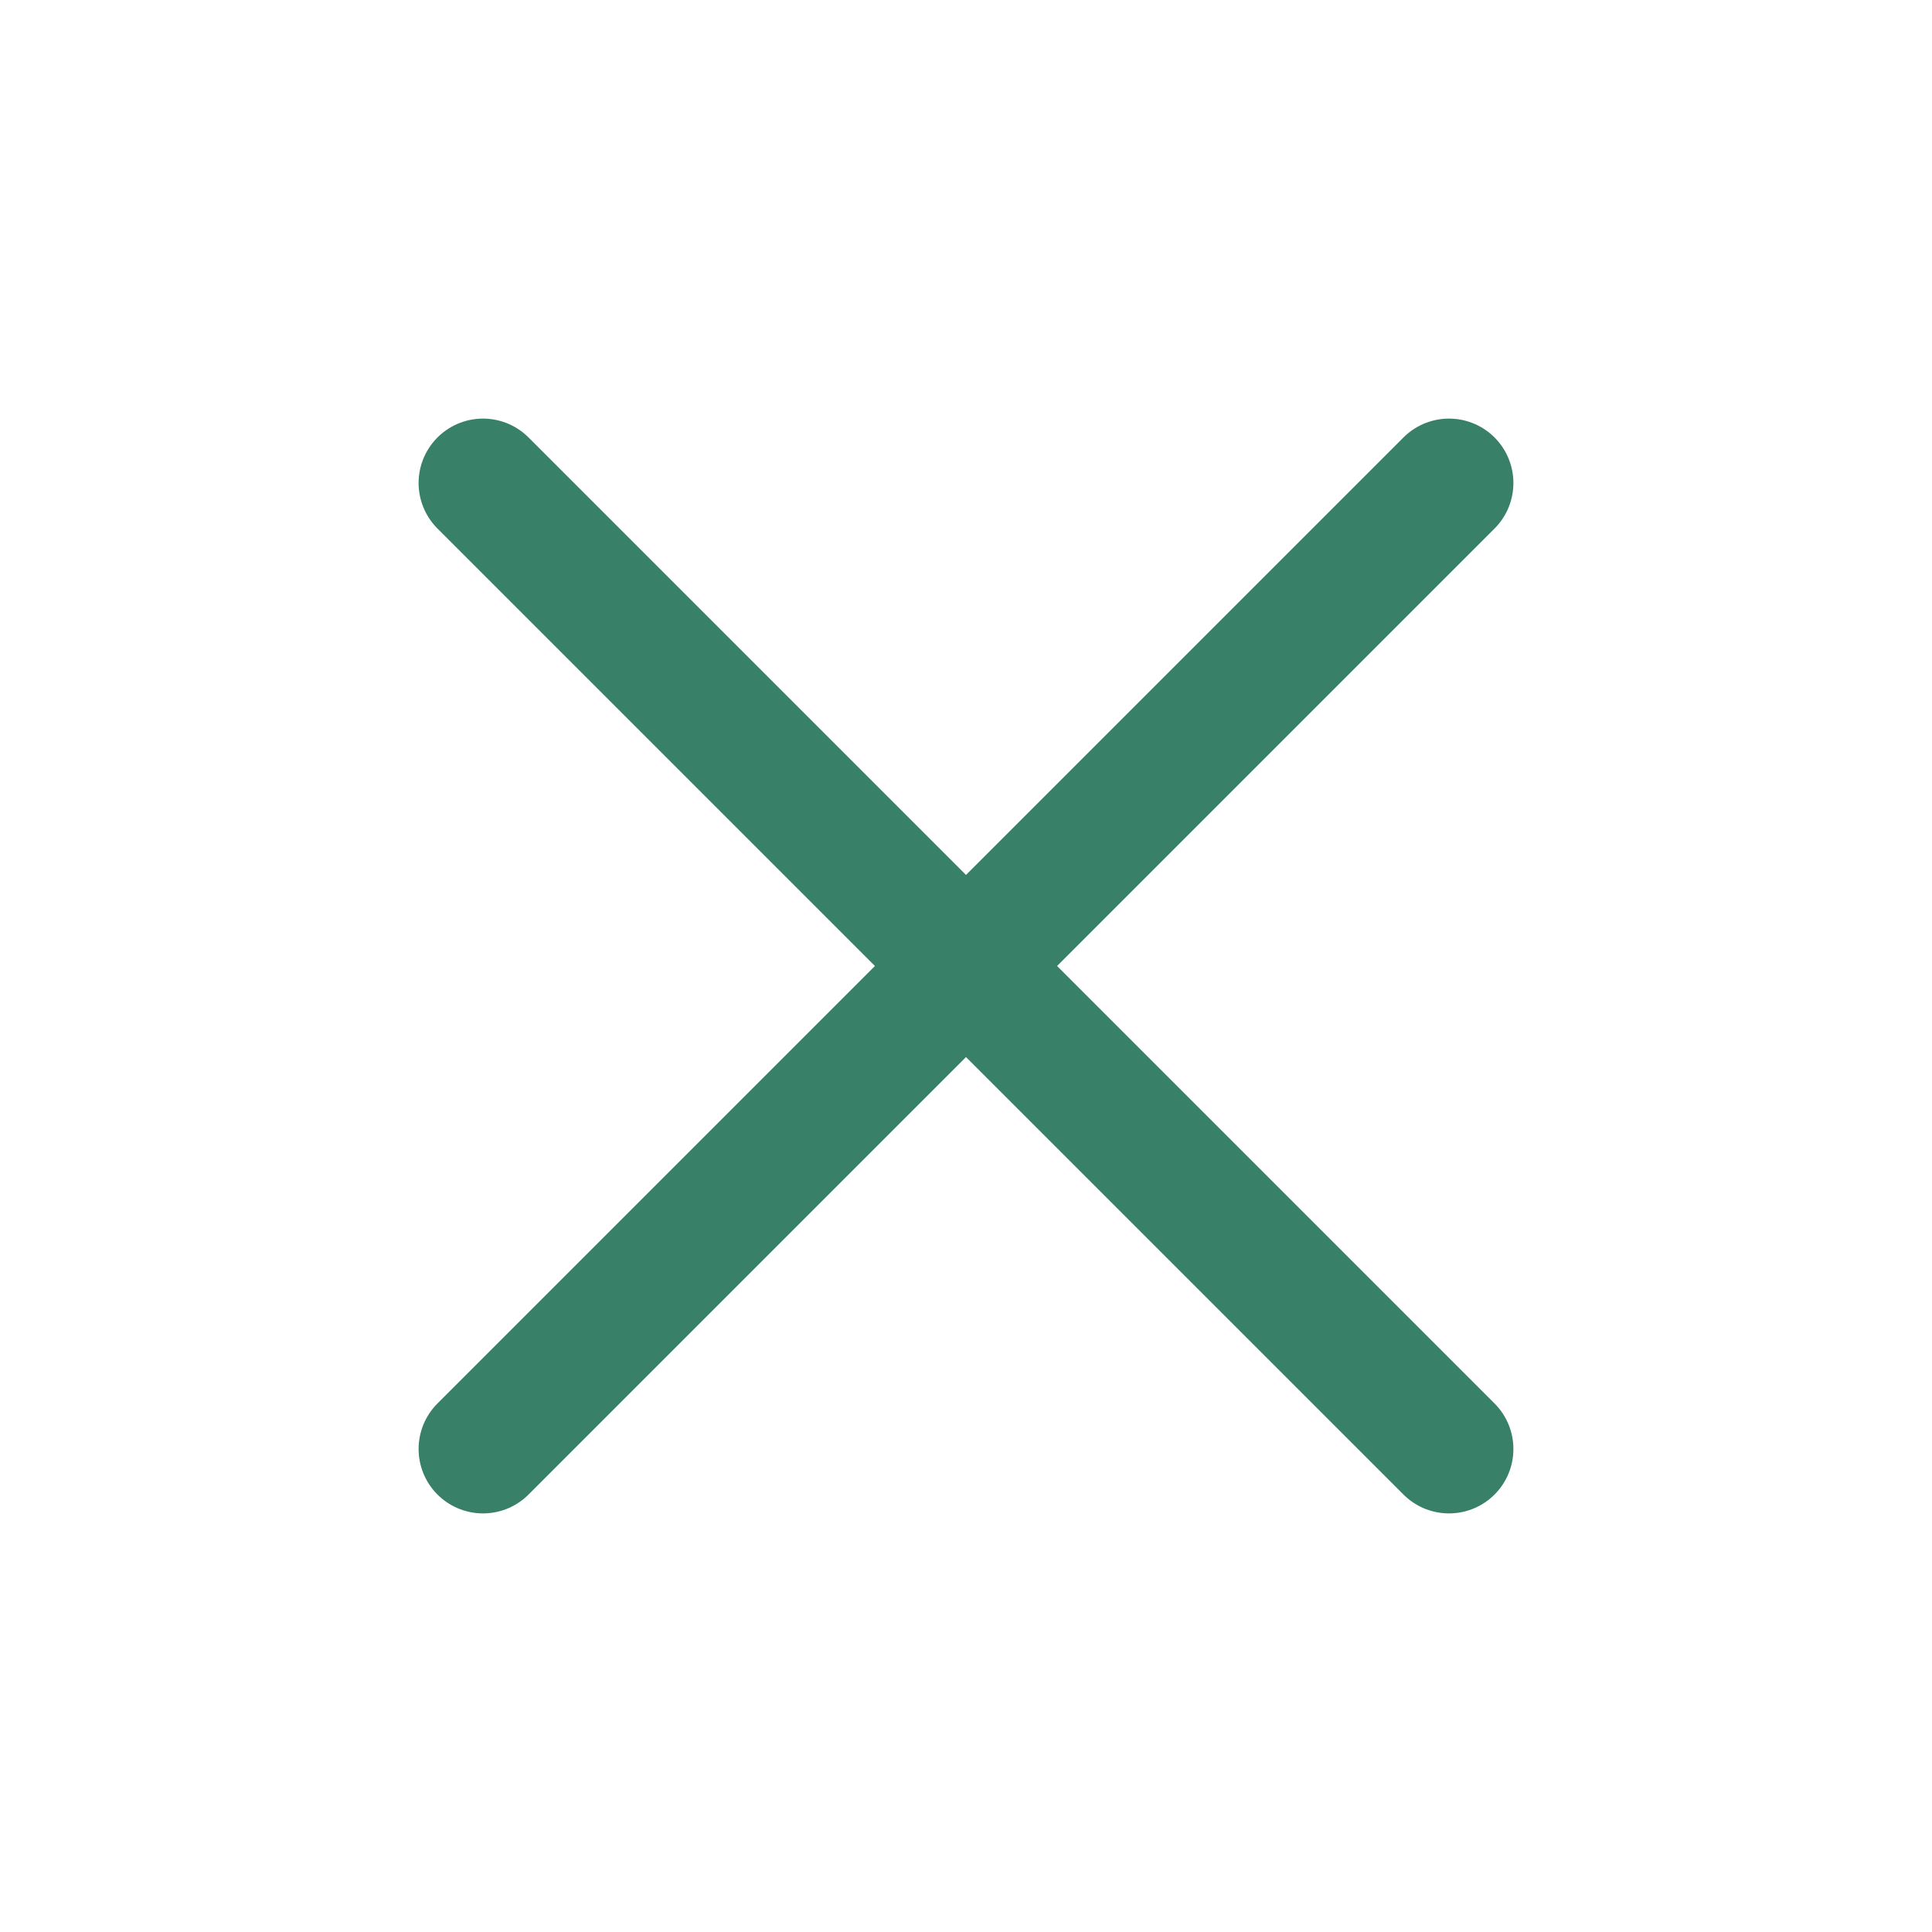
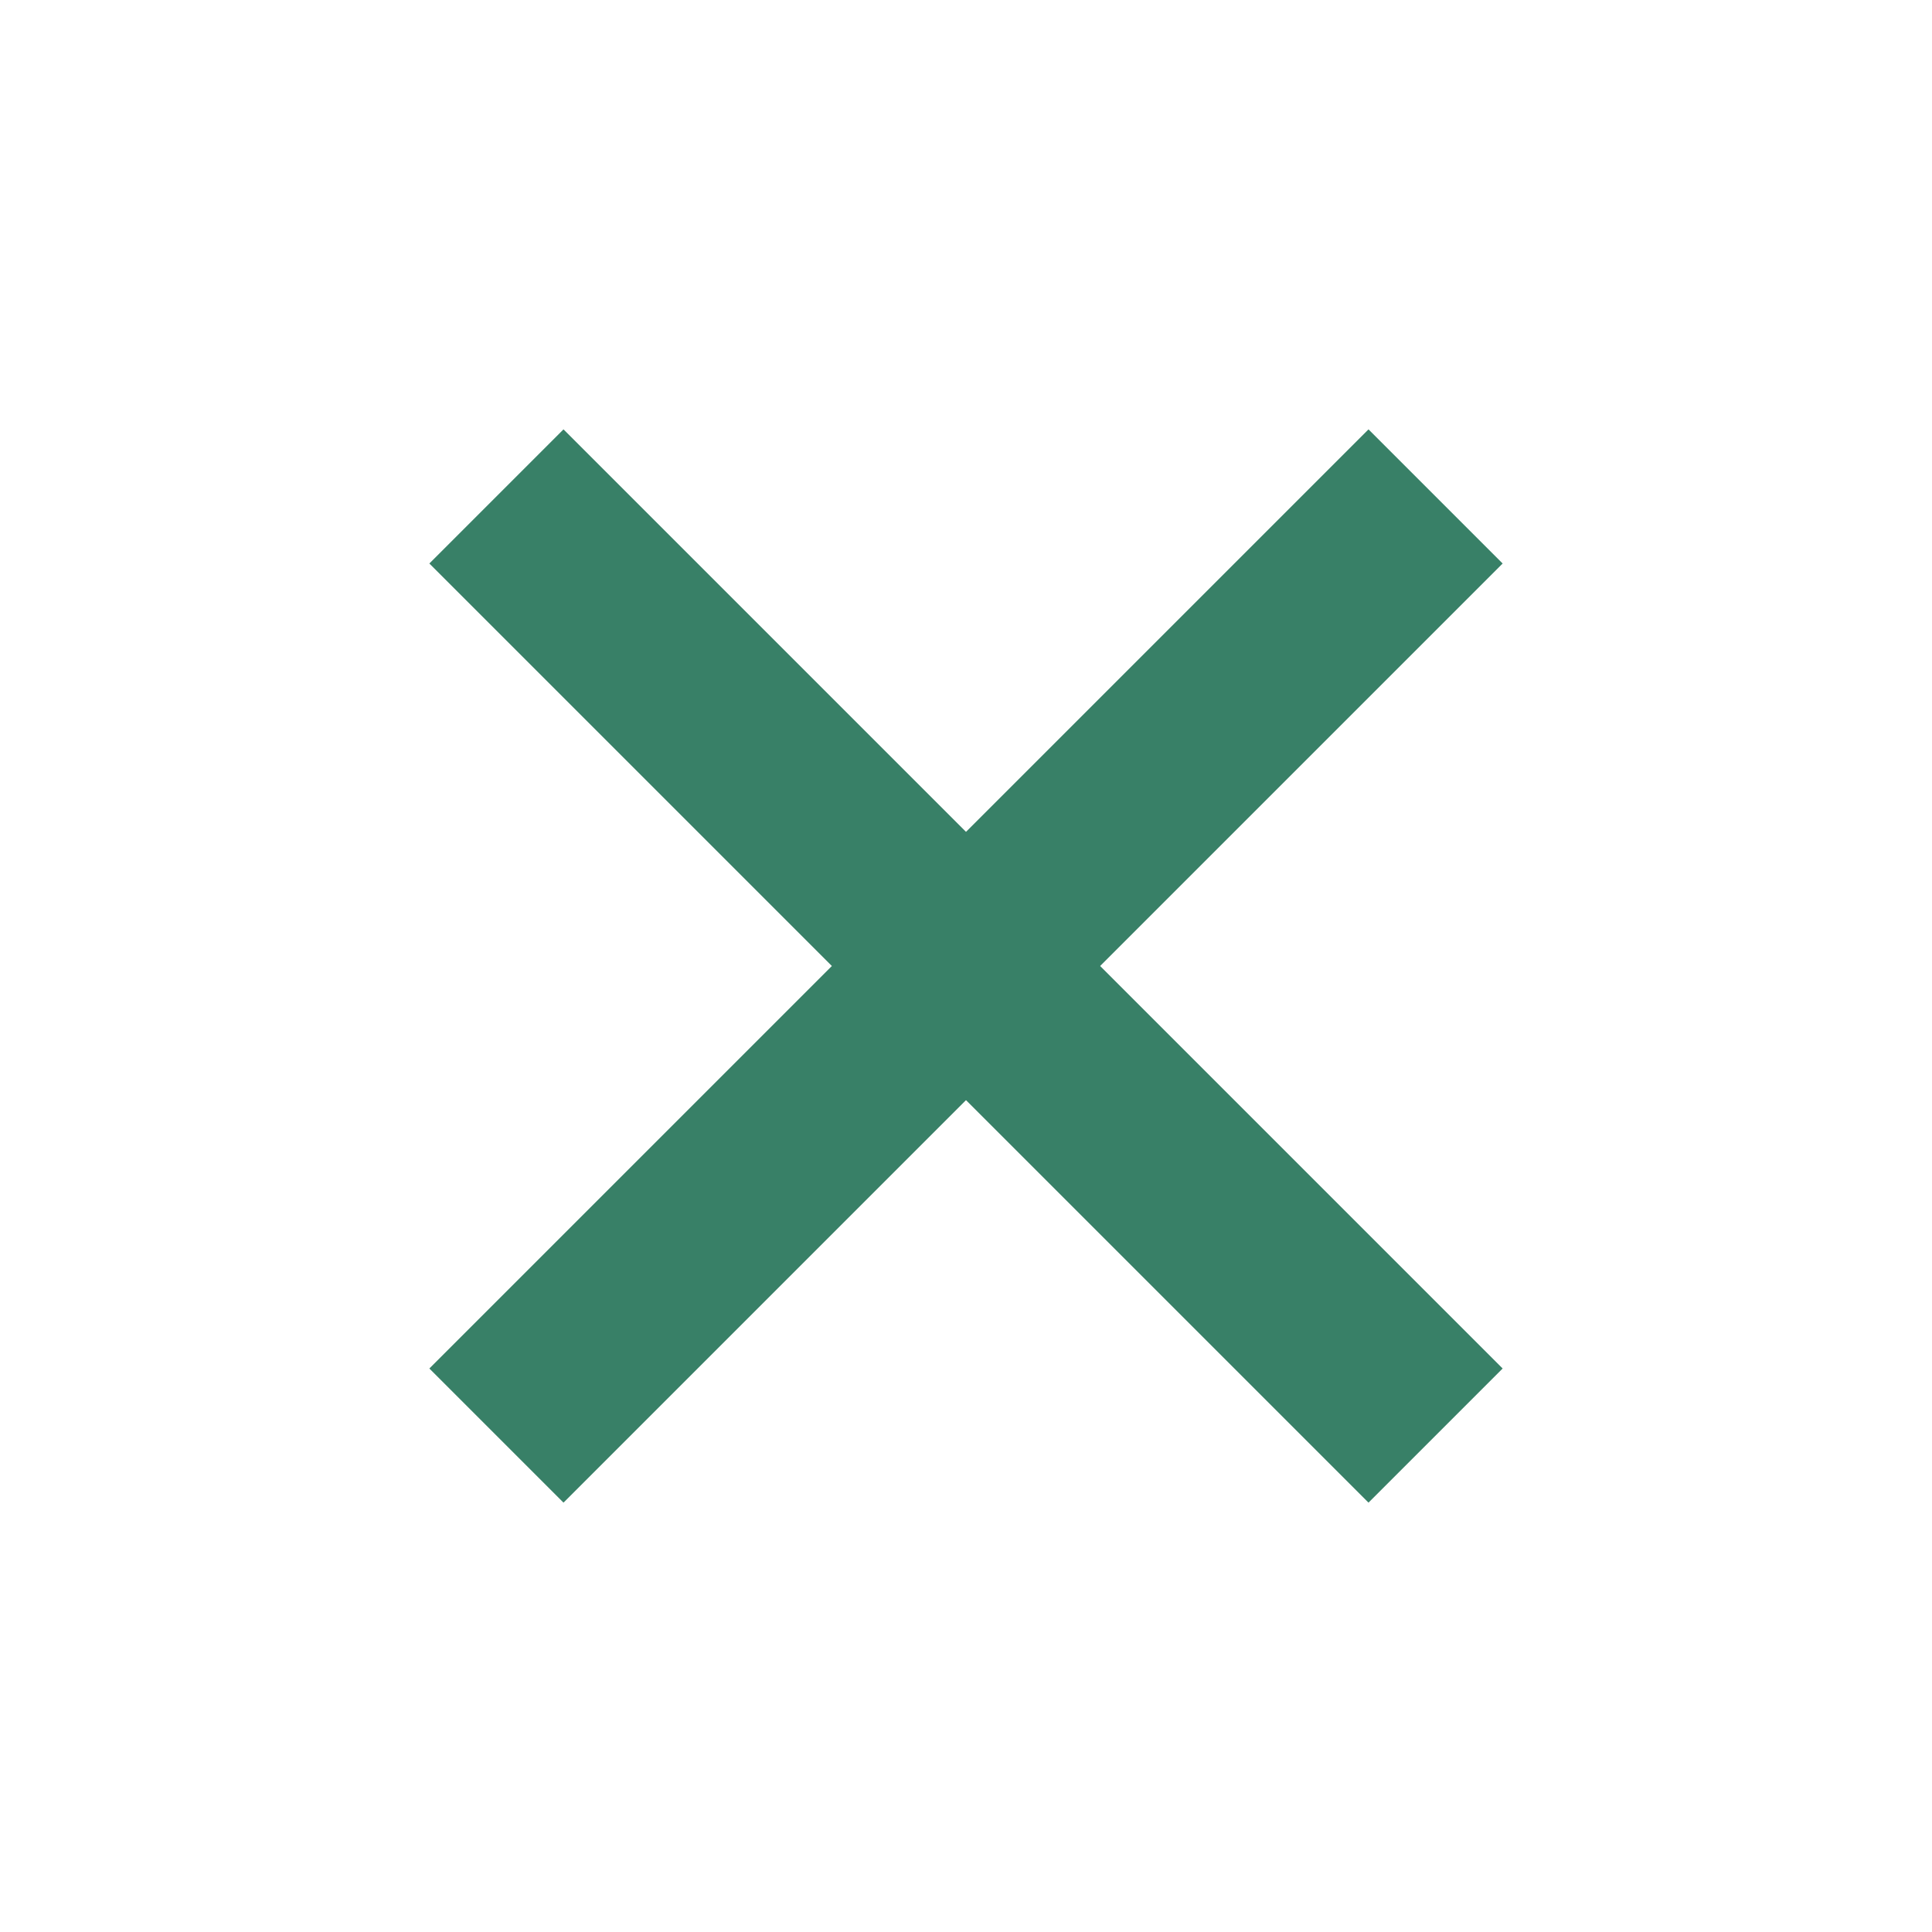
<svg xmlns="http://www.w3.org/2000/svg" width="30" height="30" viewBox="0 0 30 30" fill="none">
-   <path d="M22.5 7.5L7.5 22.5" stroke="#388067" stroke-width="2" stroke-linecap="round" stroke-linejoin="round" />
-   <path d="M7.5 7.5L22.5 22.5" stroke="#388067" stroke-width="2" stroke-linecap="round" stroke-linejoin="round" />
+   <path d="M15 12.917L21.25 6.667L23.333 8.75L17.083 15L23.333 21.25L21.25 23.333L15 17.083L8.75 23.333L6.667 21.25L12.917 15L6.667 8.75L8.75 6.667L15 12.917Z" fill="#388067" />
</svg>
